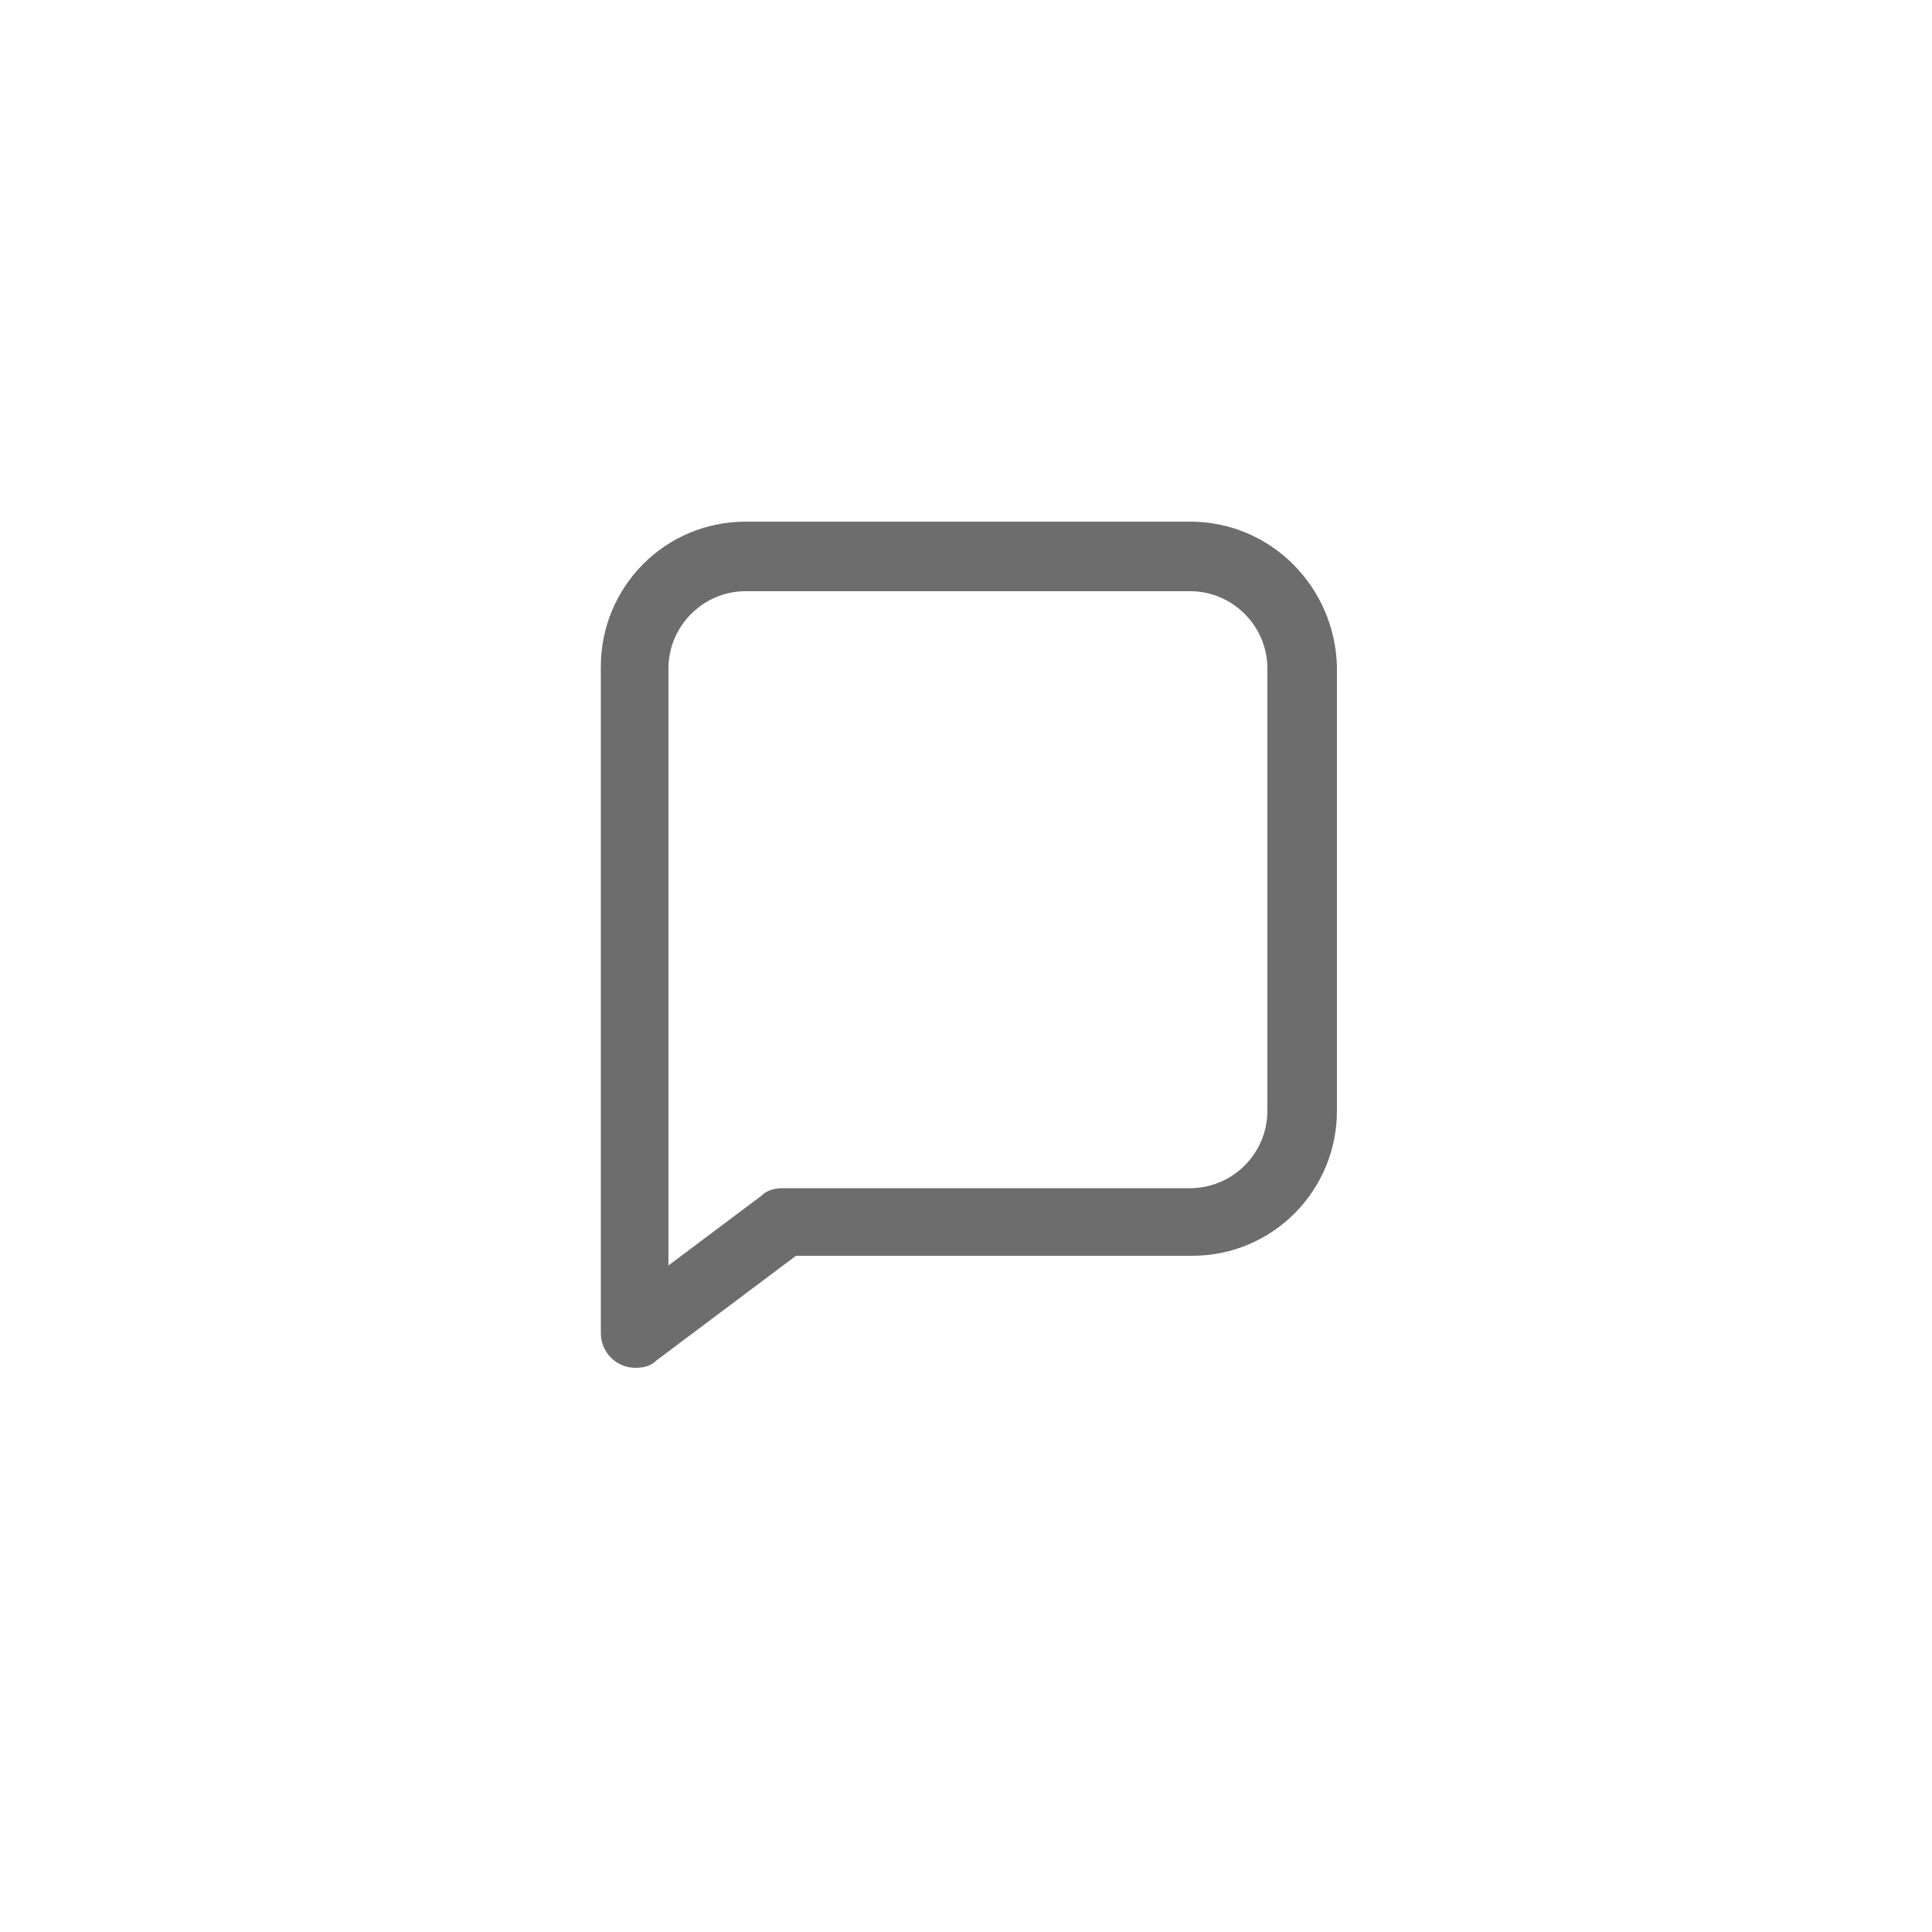
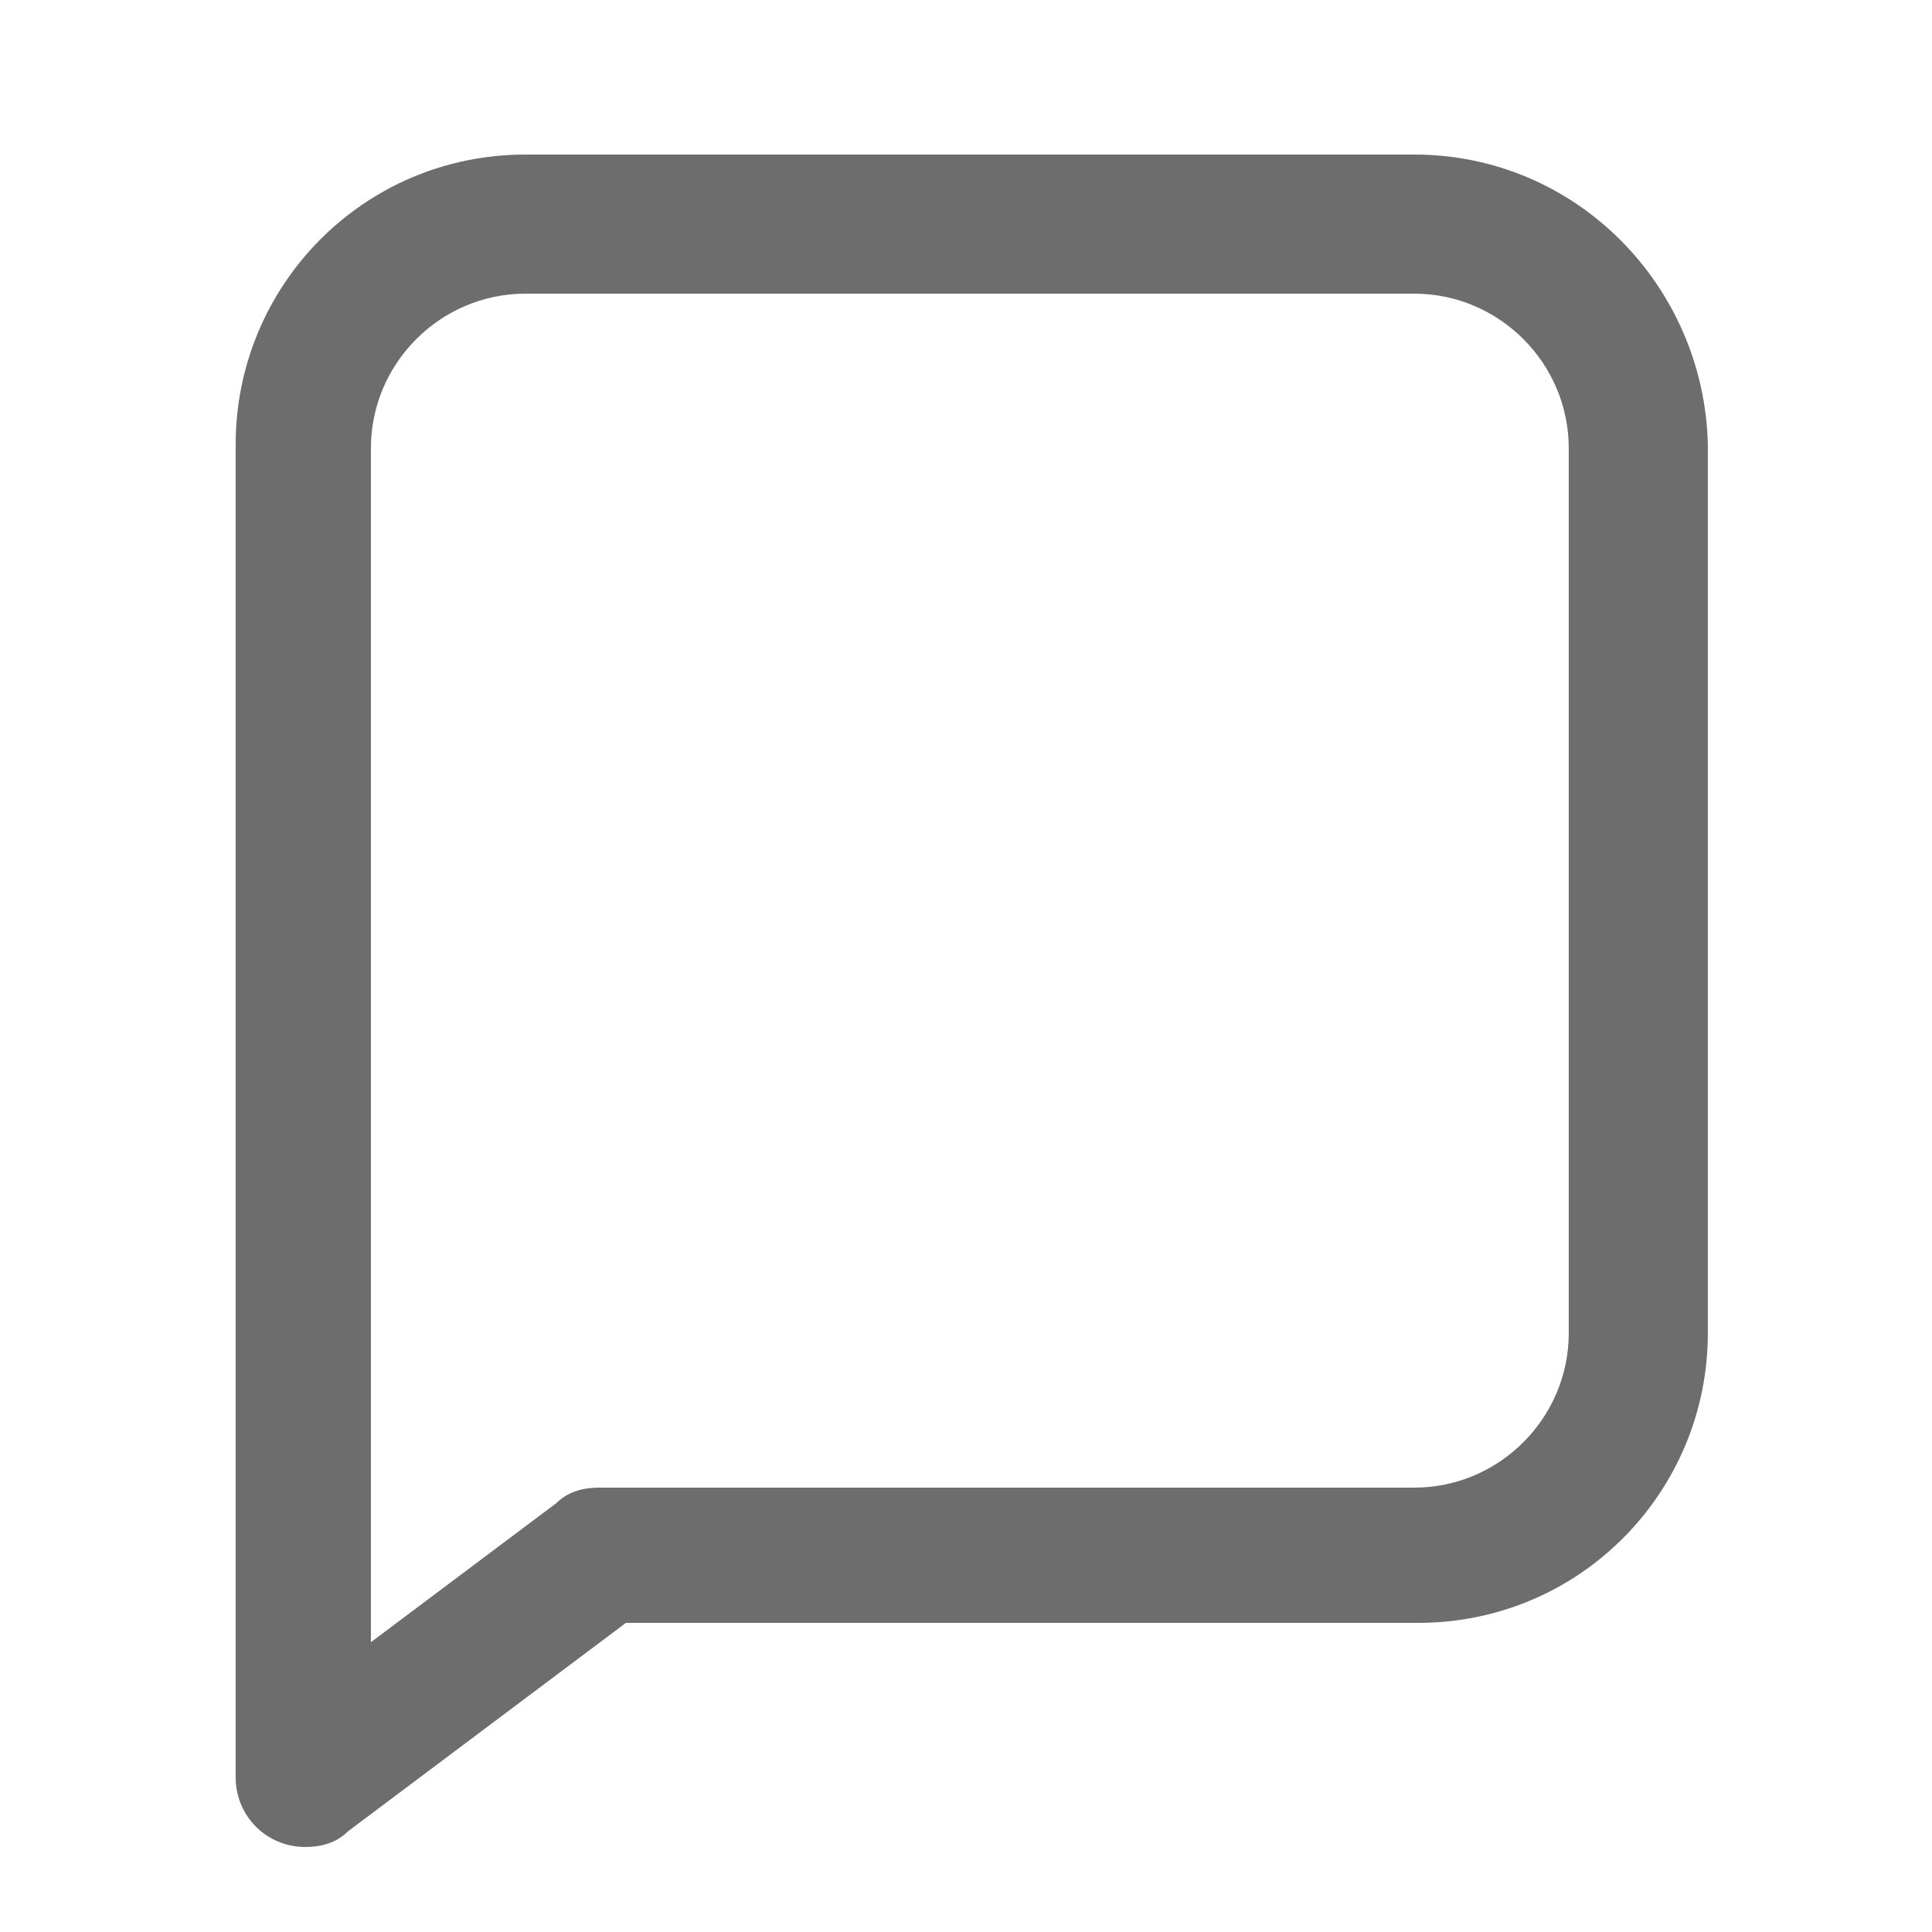
- <svg xmlns="http://www.w3.org/2000/svg" version="1.1" id="Calque_1" x="0px" y="0px" viewBox="0 0 100 100" style="enable-background:new 0 0 100 100;" xml:space="preserve">
+ <svg xmlns="http://www.w3.org/2000/svg" version="1.1" id="Calque_1" x="0px" y="0px" viewBox="25 23 50 50" style="enable-background:new 0 0 100 100;" xml:space="preserve">
  <style type="text/css">
	.st0{fill:#6D6D6D;}
</style>
  <g id="request" transform="translate(329.199 -235)">
    <path id="Tracé_3748" class="st0" d="M-267.6,262h-23c-4.2,0-7.5,3.4-7.5,7.5c0,0,0,0,0,0V304c0,1,0.8,1.8,1.8,1.8   c0.4,0,0.8-0.1,1.1-0.4l7.2-5.4h20.5c4.2,0,7.5-3.4,7.5-7.5c0,0,0,0,0,0v-23C-260.1,265.4-263.4,262-267.6,262   C-267.6,262-267.6,262-267.6,262z M-263.6,292.5c0,2.2-1.8,4-4,4c0,0,0,0,0,0h-21.1c-0.4,0-0.8,0.1-1.1,0.4l-4.8,3.6v-30.9   c0-2.2,1.8-4,4-4c0,0,0,0,0,0h23c2.2,0,4,1.8,4,4c0,0,0,0,0,0L-263.6,292.5z" />
  </g>
</svg>
